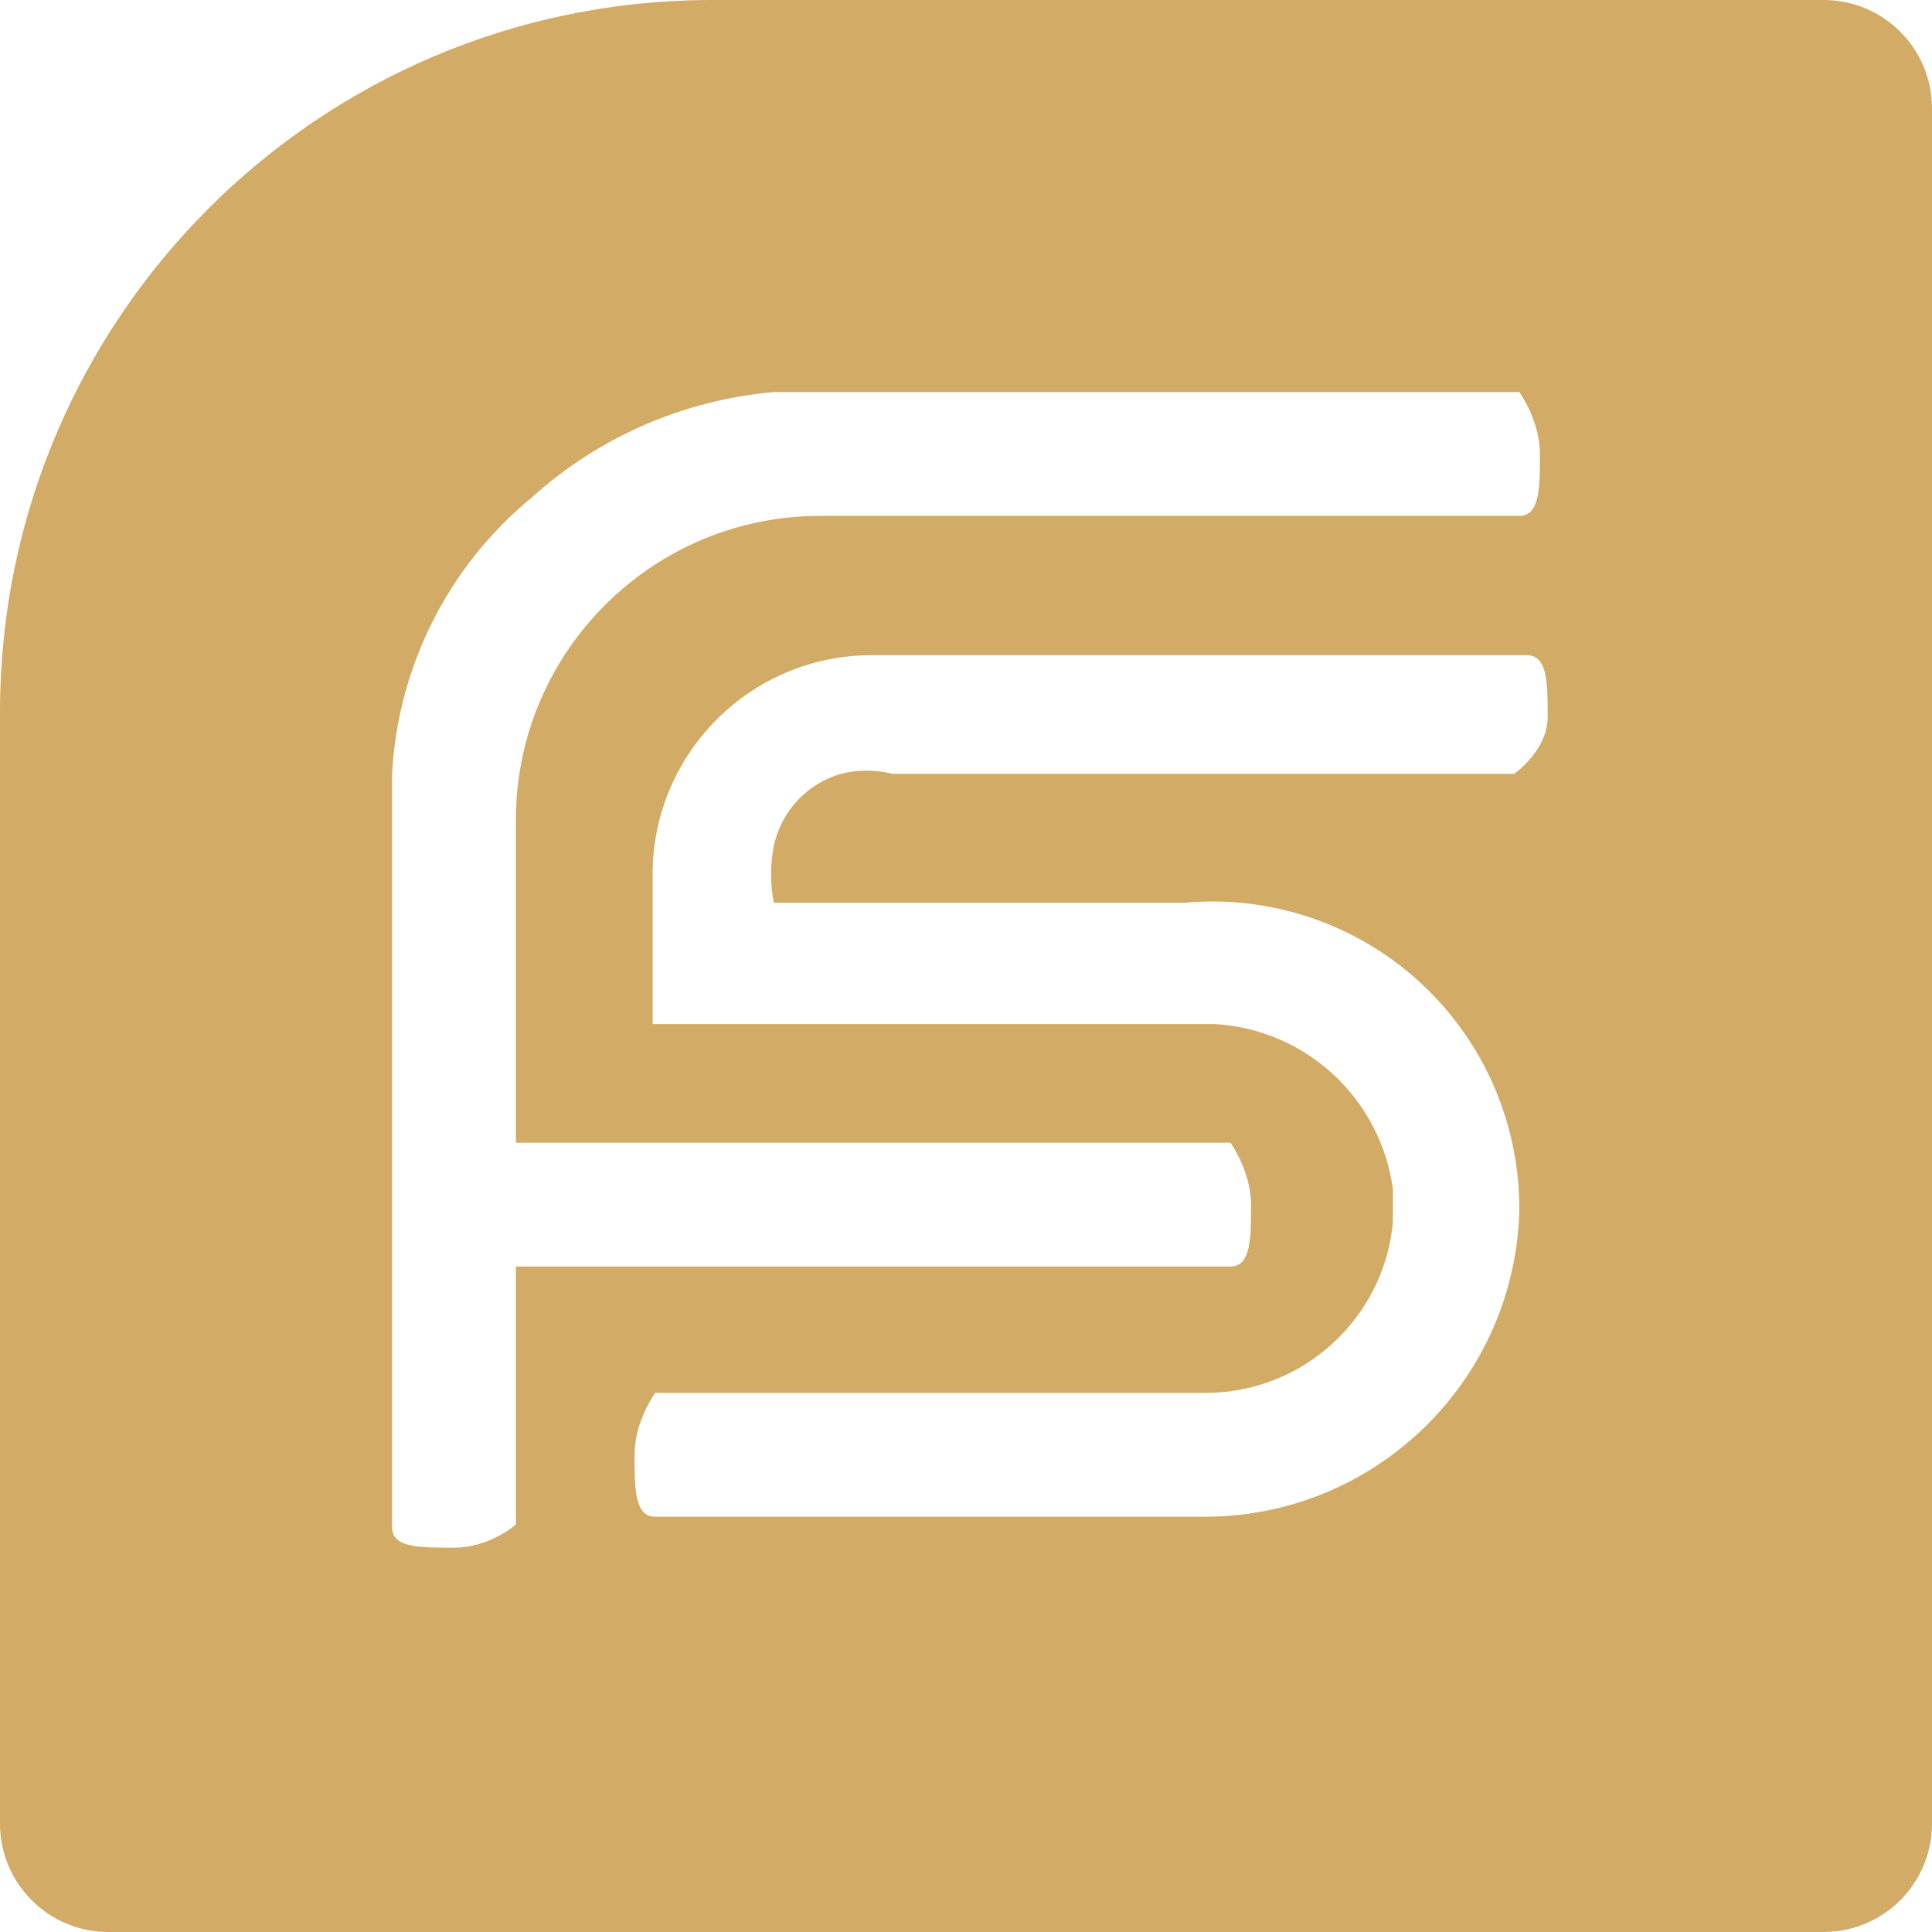
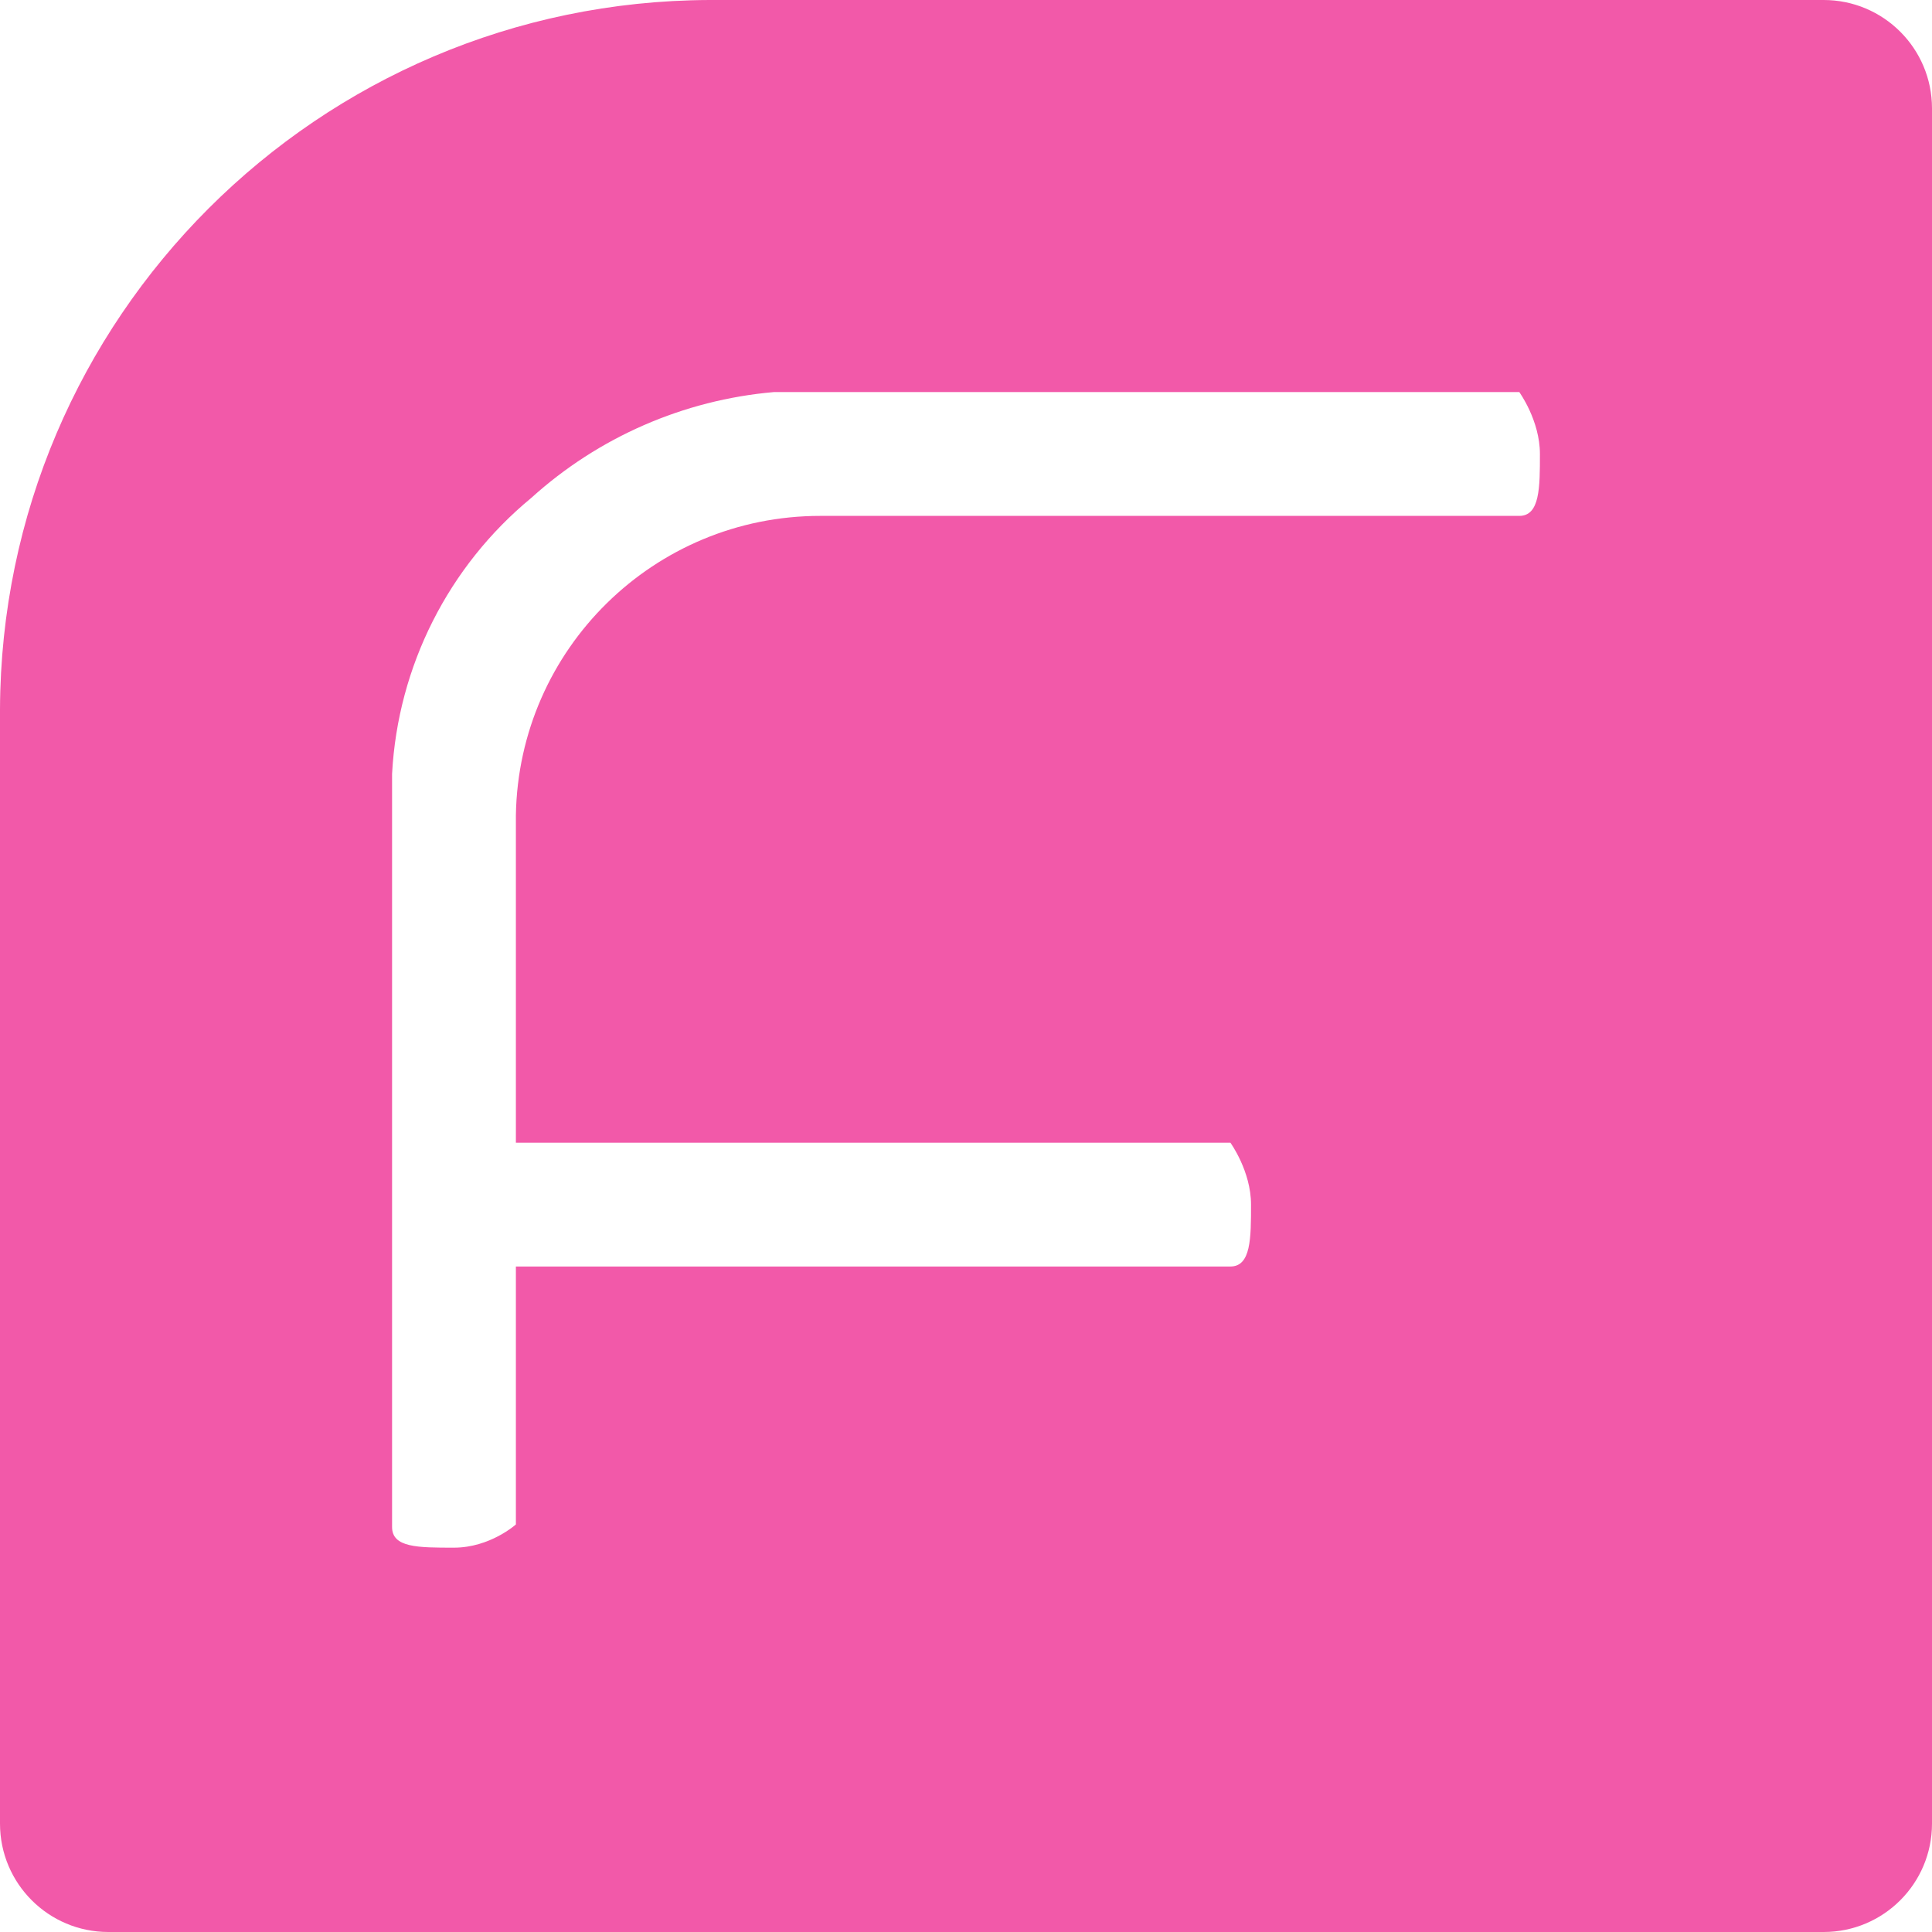
<svg xmlns="http://www.w3.org/2000/svg" viewBox="0 0 7.49 7.49">
-   <defs>
-     <style>.cls-1{fill:#d2ab67;fill-rule:evenodd;}</style>
-   </defs>
-   <g id="Слой_2" data-name="Слой 2">
-     <g id="Слой_1-2" data-name="Слой 1">
-       <path class="cls-1" d="M.42,7.49H7.07a.42.42,0,0,0,.42-.42V.42A.42.42,0,0,0,7.07,0H2.75A2.76,2.76,0,0,0,0,2.75V7.07a.42.42,0,0,0,.42.42ZM2,4.43H4.77s.08.11.08.24,0,.24-.08.24H2v1H2S1.9,6,1.76,6s-.24,0-.24-.08V3.36h0s0-.09,0-.13V3a1.49,1.49,0,0,1,.54-1.07A1.61,1.61,0,0,1,3,1.52H5.89s.08.11.08.24,0,.24-.08.24H3.18A1.18,1.18,0,0,0,2,3.16H2v.1s0,0,0,.06V4.43ZM5.87,3S6,2.91,6,2.78s0-.24-.08-.24H3.38a.85.85,0,0,0-.85.85c0,.21,0,.37,0,.58H4.71a.74.74,0,0,1,.69.64v.13a.73.73,0,0,1-.72.66H2.54s-.08.11-.08.24,0,.24.08.24H4.66A1.22,1.22,0,0,0,5.89,4.7v0a1.19,1.19,0,0,0-1.3-1.2H3a.57.57,0,0,1,0-.22A.37.37,0,0,1,3.26,3a.41.41,0,0,1,.2,0H5.87Z" />
-     </g>
-   </g>
+   <path class="cls-1" d="M.42,7.49H7.07a.42.42,0,0,0,.42-.42V.42A.42.42,0,0,0,7.07,0H2.75A2.76,2.76,0,0,0,0,2.75V7.07a.42.42,0,0,0,.42.42ZM2,4.43H4.77s.08.11.08.24,0,.24-.08.24H2v1H2S1.9,6,1.76,6s-.24,0-.24-.08V3.36h0s0-.09,0-.13V3a1.49,1.49,0,0,1,.54-1.07A1.61,1.61,0,0,1,3,1.52H5.89s.08.11.08.24,0,.24-.08.24H3.18A1.18,1.18,0,0,0,2,3.16H2v.1s0,0,0,.06V4.43ZM5.87,3S6,2.91,6,2.78s0-.24-.08-.24H3.38a.85.85,0,0,0-.85.85c0,.21,0,.37,0,.58H4.71a.74.74,0,0,1,.69.64v.13a.73.73,0,0,1-.72.66H2.54s-.08.11-.08.24,0,.24.08.24H4.66A1.22,1.22,0,0,0,5.89,4.7v0a1.19,1.19,0,0,0-1.3-1.2H3a.57.57,0,0,1,0-.22A.37.37,0,0,1,3.26,3a.41.41,0,0,1,.2,0H5.87Z" fill="#f259a9" />
</svg>
